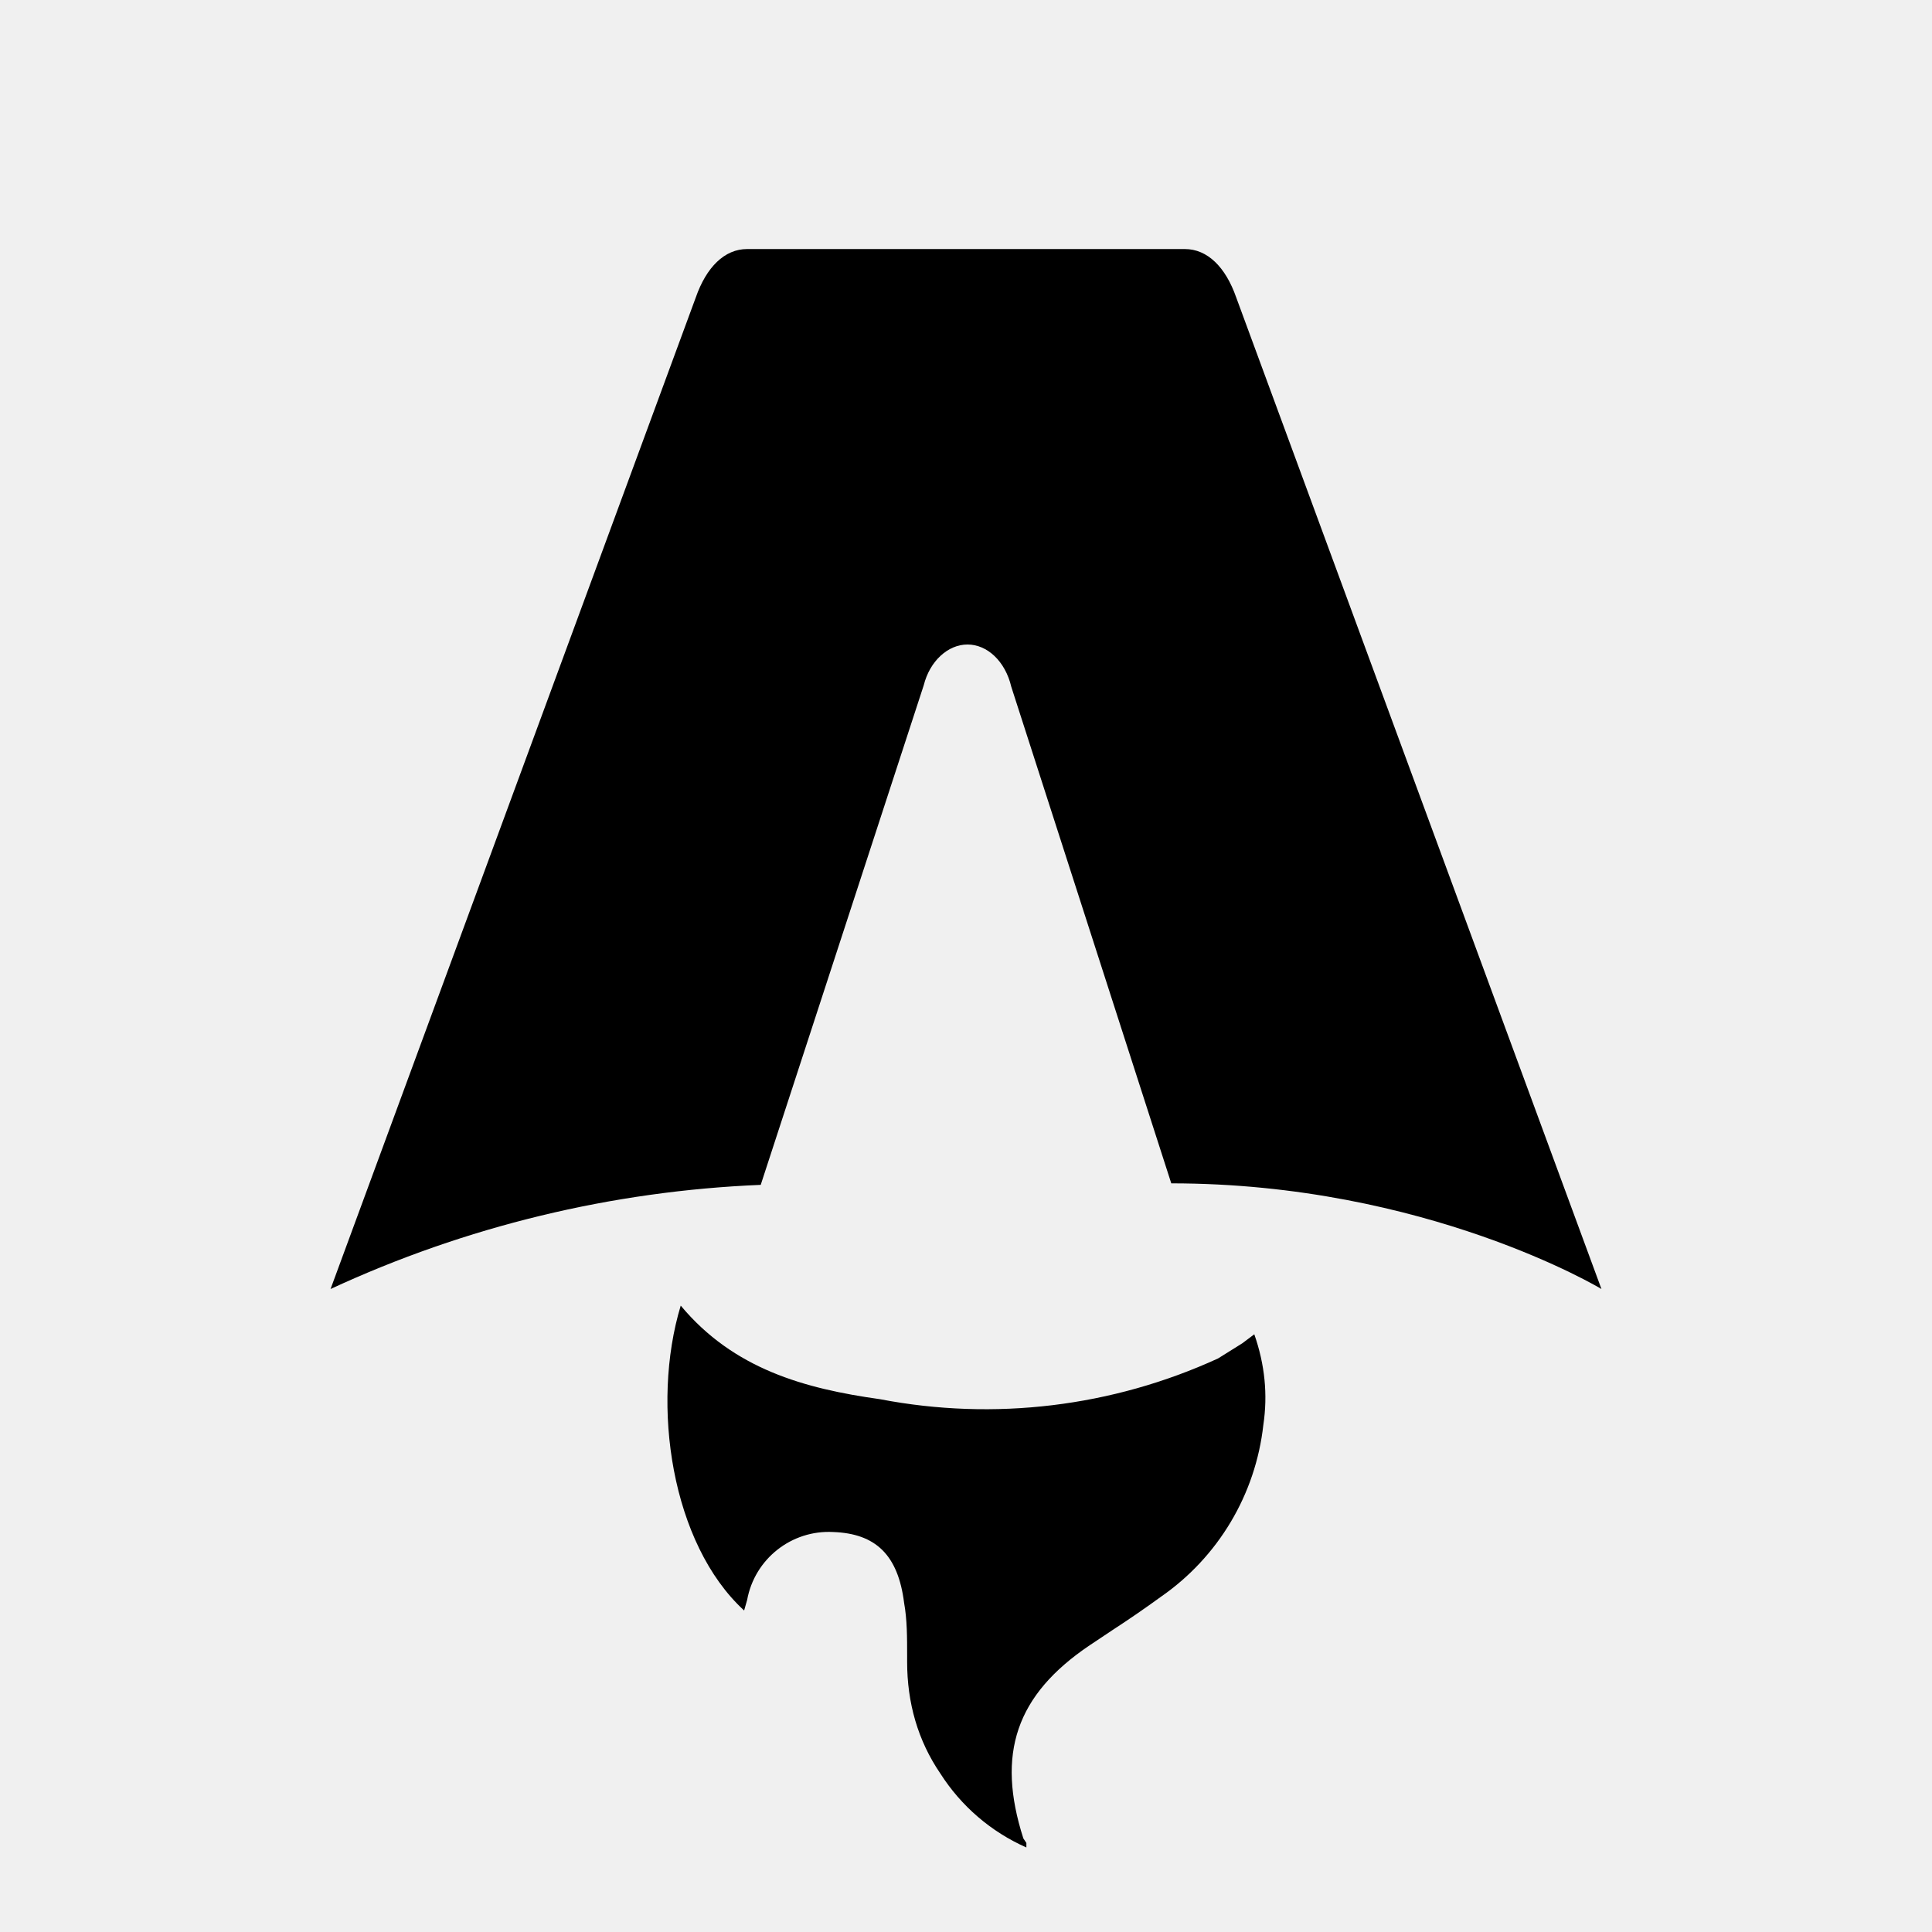
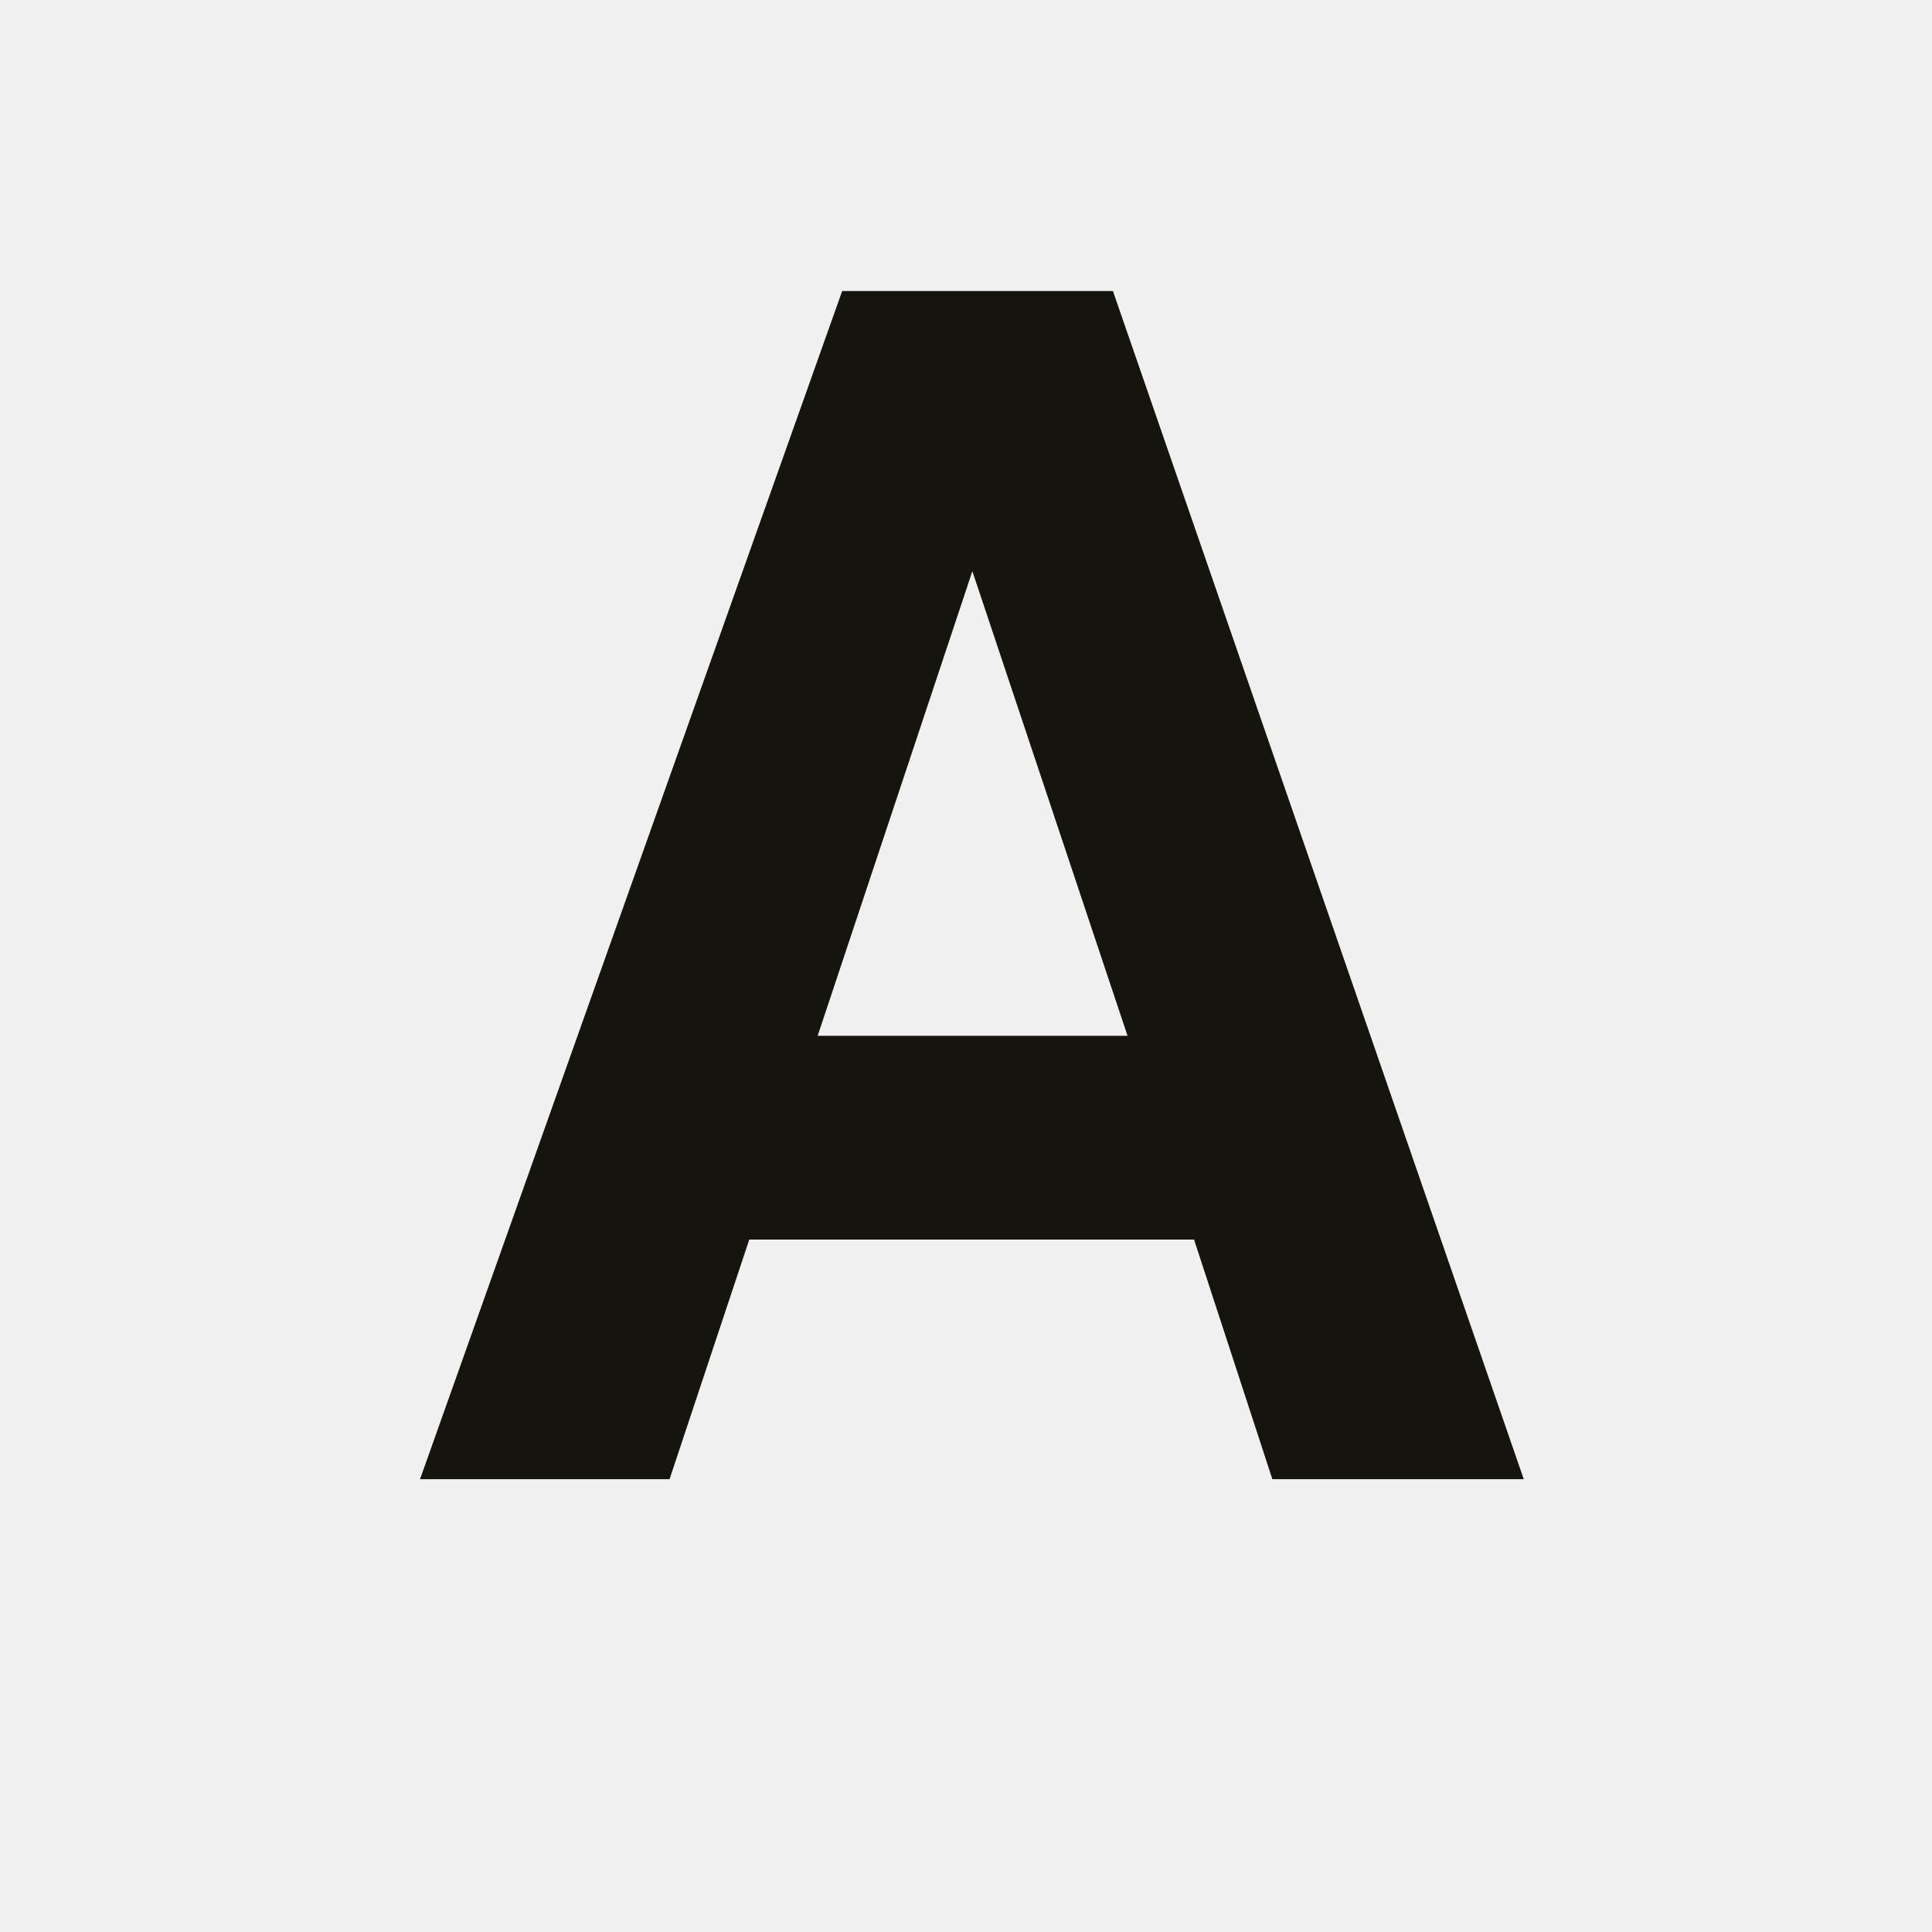
- <svg xmlns="http://www.w3.org/2000/svg" fill="none" viewBox="0 0 128 128">
-   <path d="M50.4 78.5a75.1 75.1 0 0 0-28.5 6.9l24.2-65.7c.7-2 1.9-3.2 3.4-3.2h29c1.5 0 2.7 1.2 3.4 3.2l24.2 65.7s-11.6-7-28.5-7L67 45.5c-.4-1.7-1.6-2.8-2.9-2.8-1.3 0-2.5 1.1-2.9 2.7L50.4 78.5Zm-1.1 28.2Zm-4.2-20.2c-2 6.6-.6 15.8 4.2 20.2a17.5 17.5 0 0 1 .2-.7 5.5 5.5 0 0 1 5.7-4.5c2.8.1 4.3 1.5 4.7 4.7.2 1.1.2 2.3.2 3.5v.4c0 2.7.7 5.2 2.2 7.4a13 13 0 0 0 5.7 4.9v-.3l-.2-.3c-1.8-5.6-.5-9.5 4.4-12.8l1.5-1a73 73 0 0 0 3.2-2.2 16 16 0 0 0 6.8-11.4c.3-2 .1-4-.6-6l-.8.6-1.6 1a37 37 0 0 1-22.4 2.7c-5-.7-9.7-2-13.2-6.2Z" />
-   <style>
-         path { fill: #000; }
-         @media (prefers-color-scheme: dark) {
-             path { fill: #FFF; }
-         }
-     </style>
+ <svg xmlns="http://www.w3.org/2000/svg" viewBox="0 0 64 64">
+   <text x="32" y="49" text-anchor="middle" font-family="Helvetica, Arial, sans-serif" font-size="54" font-weight="700" fill="#16140f">A</text>
</svg>
